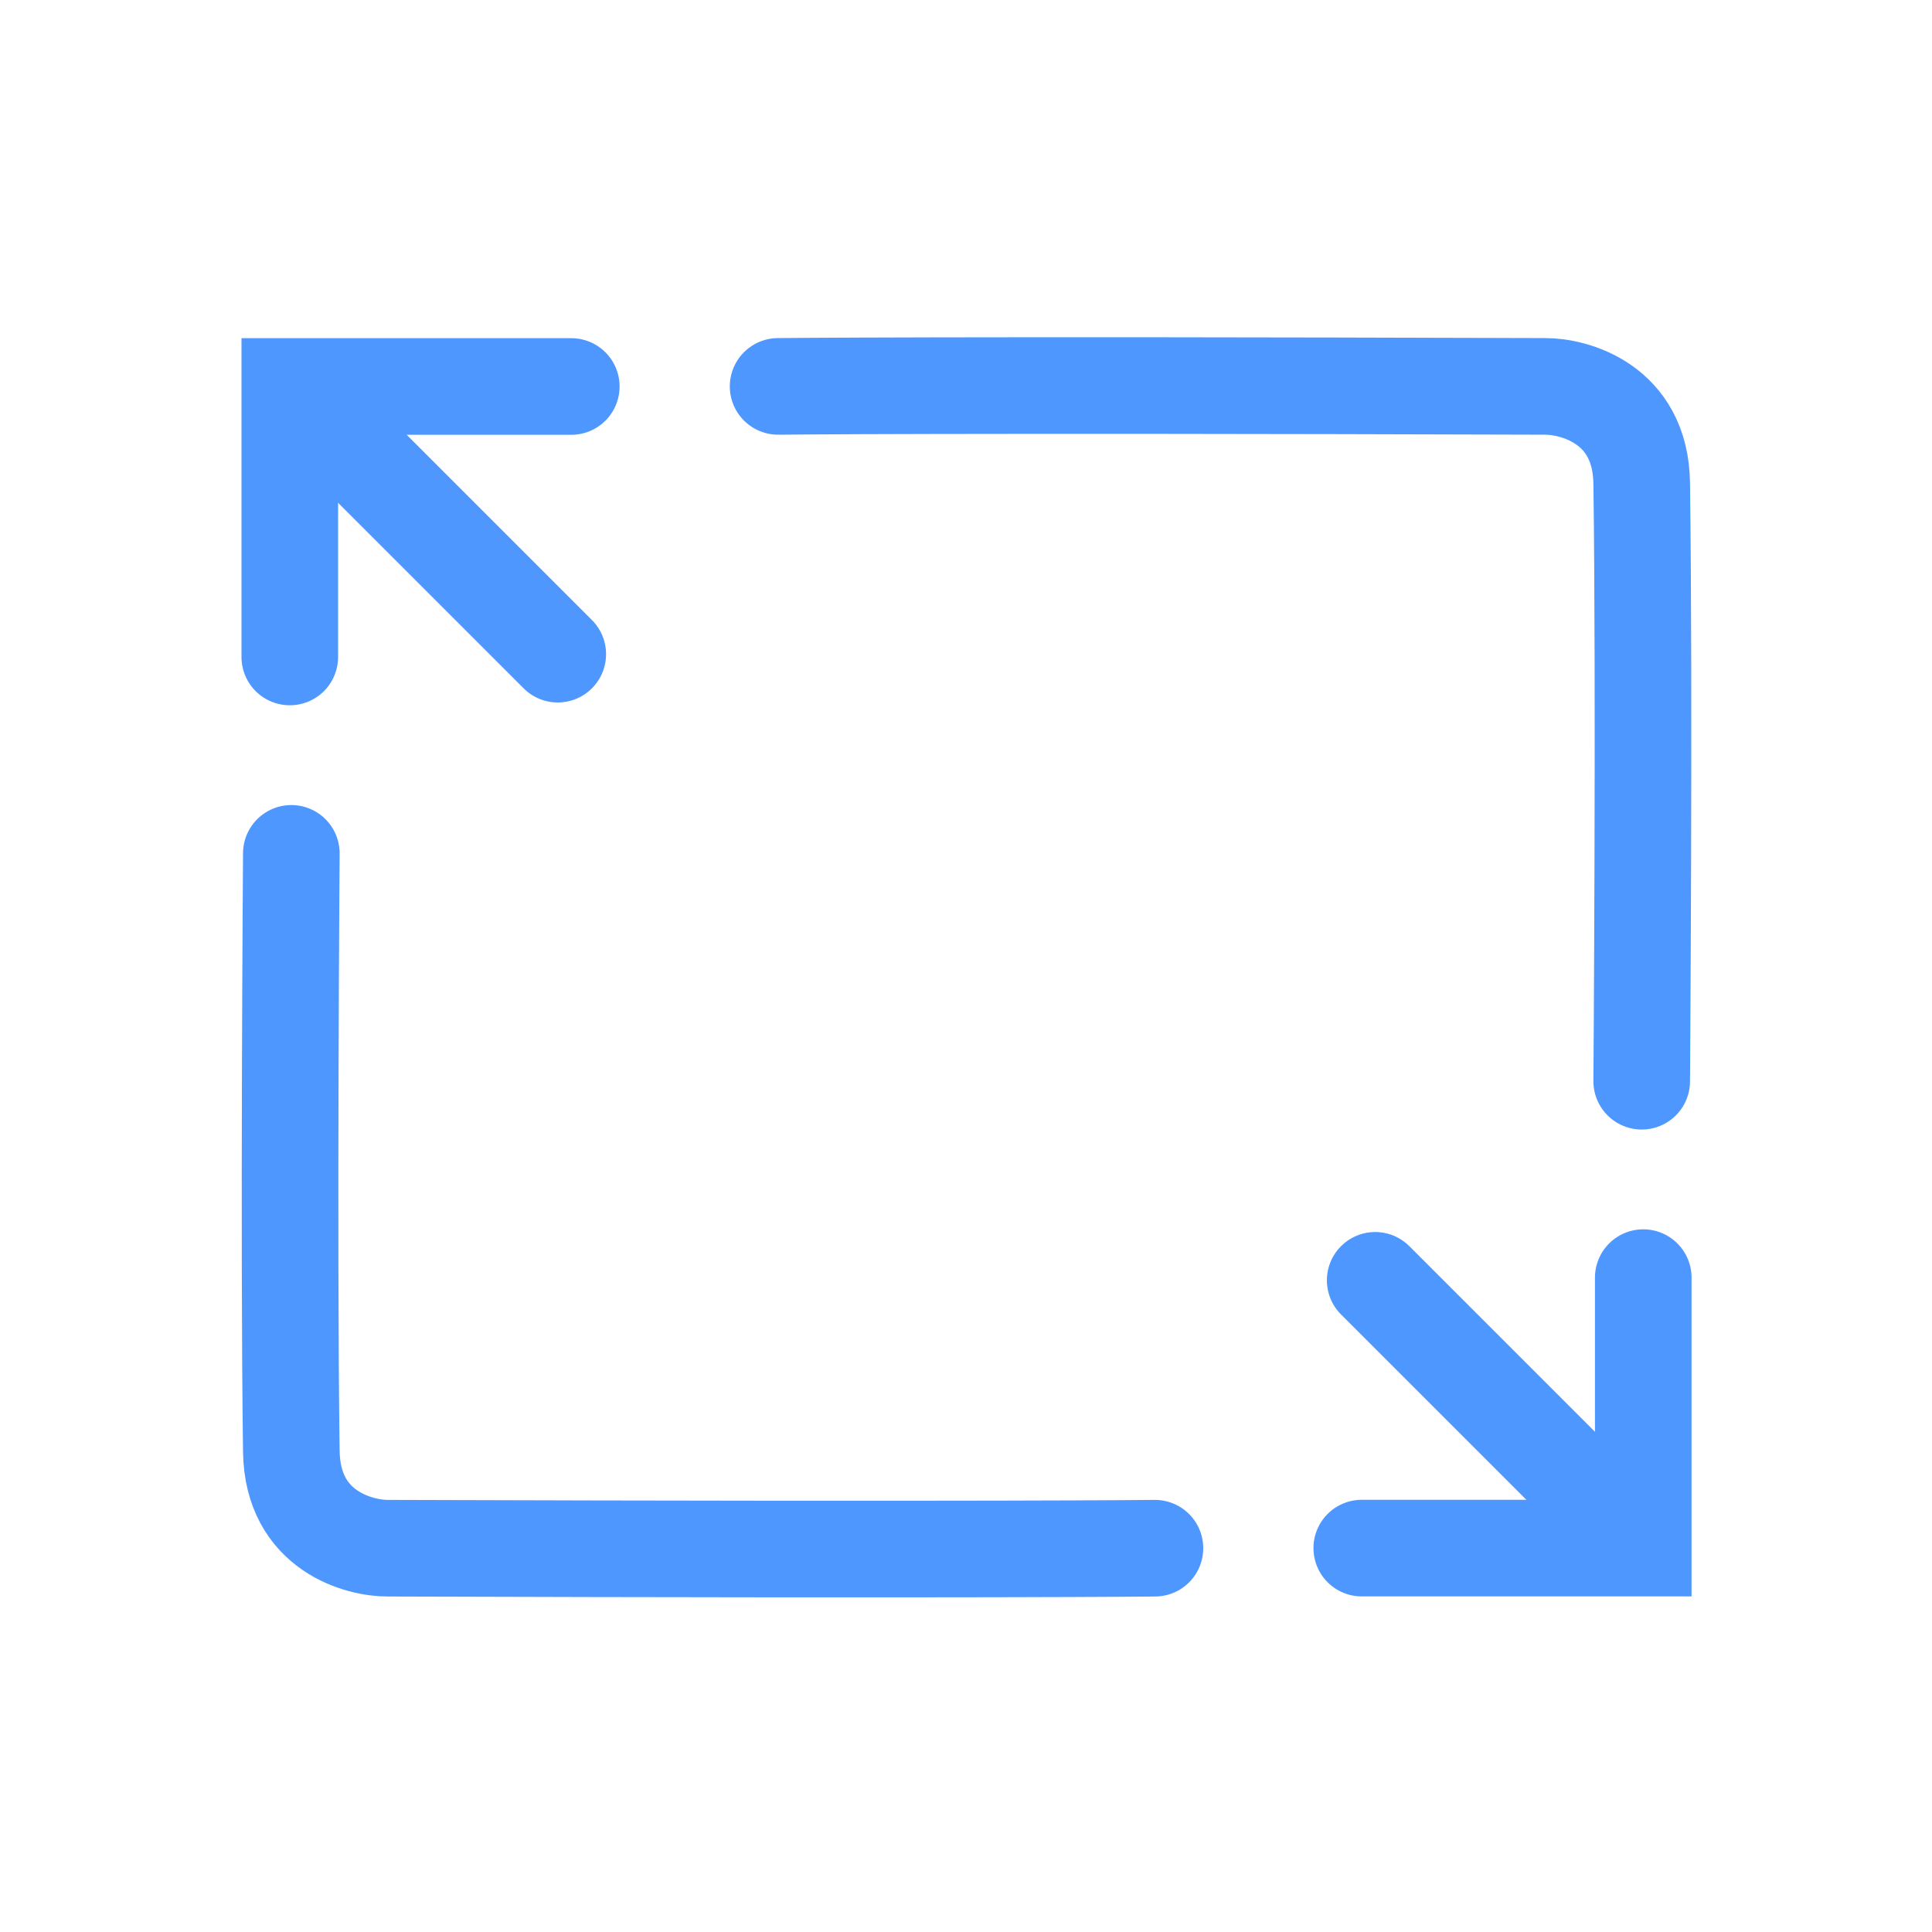
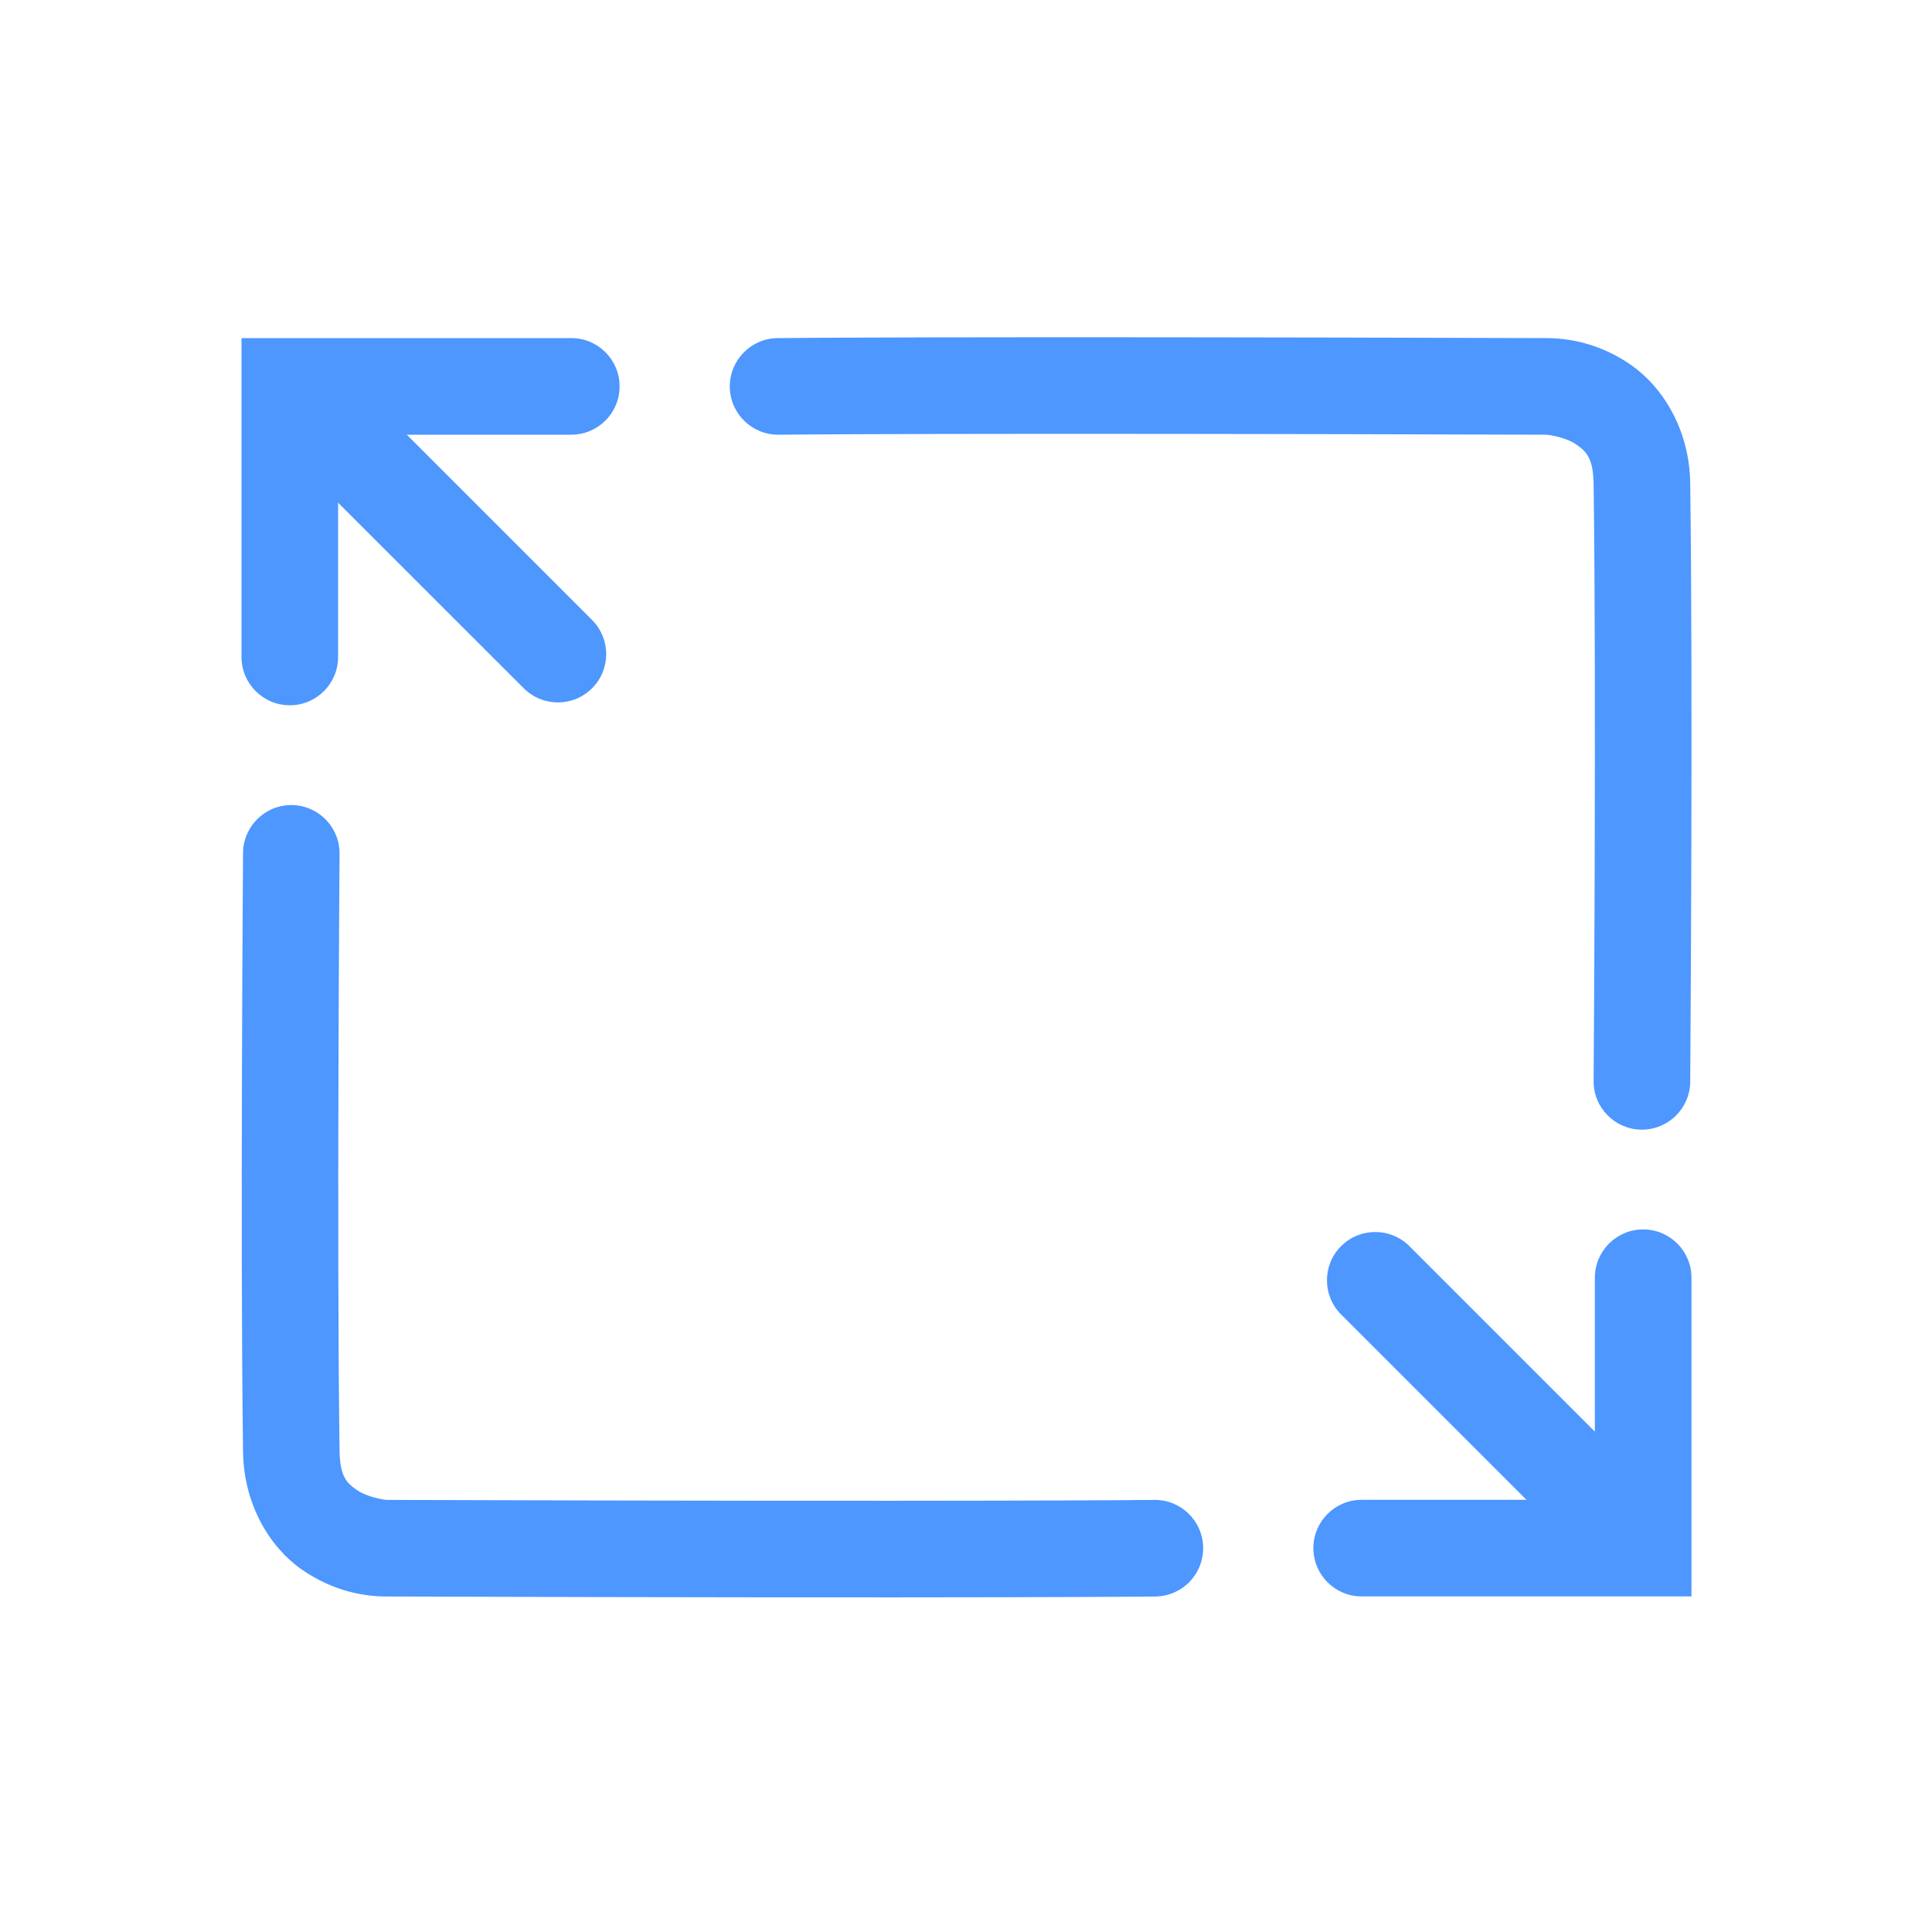
- <svg xmlns="http://www.w3.org/2000/svg" width="20px" height="20px" viewBox="-2.5 -3.5 20 20" version="1.1">
-   <g transform="translate(-492.4891,-493.4931)">
-     <g data-paper-data="{&quot;isPaintingLayer&quot;:true}" fill="none" fill-rule="nonzero" stroke-linecap="round" stroke-linejoin="miter" stroke-miterlimit="10" stroke-dasharray="" stroke-dashoffset="0" style="mix-blend-mode: normal">
-       <path d="" stroke="#4d97ff" stroke-width="0.5" />
-       <path d="" stroke="#4d97ff" stroke-width="0.5" />
-       <path d="M501.295,506.027" data-paper-data="{&quot;index&quot;:null}" stroke="#4d97ff" stroke-width="1" />
-       <path d="M501.945,506.02c0,0 -1.673,0.02 -7.94,0c-0.287,0.002 -0.989,-0.17 -1,-1.003c-0.03,-2.173 0,-6.19 0,-6.19" data-paper-data="{&quot;index&quot;:null}" stroke="#4d97ff" stroke-width="1" />
-       <path d="M507,503.219v2.8h-2.914" data-paper-data="{&quot;index&quot;:null}" stroke="#4d97ff" stroke-width="1" />
-       <path d="M504.225,503.247l2.679,2.679" data-paper-data="{&quot;index&quot;:null}" stroke="#4d97ff" stroke-width="1" />
-       <path d="M498.672,493.986" data-paper-data="{&quot;index&quot;:null}" stroke="#4d97ff" stroke-width="1" />
-       <path d="M498.044,493.993c0,0 1.673,-0.02 7.94,0c0.287,-0.002 0.989,0.17 1,1.003c0.03,2.173 0,6.19 0,6.19" data-paper-data="{&quot;index&quot;:null}" stroke="#4d97ff" stroke-width="1" />
-       <path d="M492.989,496.794v-2.8h2.914" data-paper-data="{&quot;index&quot;:null}" stroke="#4d97ff" stroke-width="1" />
-       <path d="M493.084,494.086l2.679,2.679" data-paper-data="{&quot;index&quot;:null}" stroke="#4d97ff" stroke-width="1" />
-     </g>
-   </g>
+ <svg xmlns="http://www.w3.org/2000/svg" width="20px" height="20px" viewBox="-2.5 -3.5 20 20" version="1.1" id="svg26">
+   <defs id="defs30" />
+   <path d="" stroke="#4d97ff" stroke-width="0.5" id="path2" style="mix-blend-mode:normal;fill:none;fill-rule:nonzero;stroke-linecap:round;stroke-linejoin:miter;stroke-miterlimit:10;stroke-dasharray:none;stroke-dashoffset:0" />
+   <path d="" stroke="#4d97ff" stroke-width="0.5" id="path4" style="mix-blend-mode:normal;fill:none;fill-rule:nonzero;stroke-linecap:round;stroke-linejoin:miter;stroke-miterlimit:10;stroke-dasharray:none;stroke-dashoffset:0" />
+   <path d="M 8.806,12.534" data-paper-data="{&quot;index&quot;:null}" stroke="#4d97ff" stroke-width="1" id="path6" style="mix-blend-mode:normal;fill:none;fill-rule:nonzero;stroke-linecap:round;stroke-linejoin:miter;stroke-miterlimit:10;stroke-dasharray:none;stroke-dashoffset:0" />
+   <path style="color:#000000;fill:#4d97ff;stroke-linecap:round;stroke-miterlimit:10;-inkscape-stroke:none" d="M 0.52,4.834 A 0.5,0.5 0 0 0 0.016,5.33 c 0,0 -0.03,4.015 0,6.201 0.008,0.556 0.287,0.995 0.611,1.219 0.325,0.224 0.646,0.279 0.893,0.277 6.257,0.02 7.941,0 7.941,0 A 0.5,0.5 0 0 0 9.955,12.52 0.5,0.5 0 0 0 9.449,12.027 c 0,0 -1.666,0.02 -7.932,0 h -0.004 -0.002 c -0.041,2.84e-4 -0.216,-0.032 -0.316,-0.102 -0.101,-0.07 -0.176,-0.132 -0.18,-0.408 -0.03,-2.16 0,-6.18 0,-6.18 A 0.5,0.5 0 0 0 0.52,4.834 Z" id="path8" />
+   <path style="color:#000000;fill:#4d97ff;stroke-linecap:round;stroke-miterlimit:10;-inkscape-stroke:none" d="m 14.51,9.227 a 0.5,0.5 0 0 0 -0.5,0.5 v 2.299 h -2.414 a 0.5,0.5 0 0 0 -0.5,0.5 0.5,0.5 0 0 0 0.5,0.5 h 3.414 V 9.727 a 0.5,0.5 0 0 0 -0.5,-0.5 z" id="path10" />
+   <path style="color:#000000;fill:#4d97ff;stroke-linecap:round;stroke-miterlimit:10;-inkscape-stroke:none" d="m 11.383,9.4 a 0.5,0.5 0 0 0 0,0.707 l 2.68,2.68 a 0.5,0.5 0 0 0 0.707,0 0.5,0.5 0 0 0 0,-0.707 L 12.09,9.4 a 0.5,0.5 0 0 0 -0.707,0 z" id="path12" />
+   <path d="M 6.183,0.492" data-paper-data="{&quot;index&quot;:null}" stroke="#4d97ff" stroke-width="1" id="path14" style="mix-blend-mode:normal;fill:none;fill-rule:nonzero;stroke-linecap:round;stroke-linejoin:miter;stroke-miterlimit:10;stroke-dasharray:none;stroke-dashoffset:0" />
+   <path style="color:#000000;fill:#4d97ff;stroke-linecap:round;stroke-miterlimit:10;-inkscape-stroke:none" d="M 5.549,0 A 0.5,0.5 0 0 0 5.055,0.506 0.5,0.5 0 0 0 5.561,1 c 0,0 1.668,-0.02 7.934,0 h 0.002 0.002 c 0.041,-2.842e-4 0.216,0.03 0.316,0.1 0.101,0.07 0.178,0.134 0.182,0.41 0.03,2.16 0,6.18 0,6.18 a 0.5,0.5 0 0 0 0.496,0.504 0.5,0.5 0 0 0 0.504,-0.496 c 0,0 0.03,-4.015 0,-6.201 C 14.988,0.94 14.707,0.502 14.383,0.277 14.06,0.054 13.742,-0.001 13.496,0 7.228,-0.02 5.549,0 5.549,0 Z" id="path16" />
+   <path style="color:#000000;fill:#4d97ff;stroke-linecap:round;stroke-miterlimit:10;-inkscape-stroke:none" d="m 0,0 v 3.301 a 0.5,0.5 0 0 0 0.5,0.5 0.5,0.5 0 0 0 0.5,-0.5 V 1 h 2.414 a 0.5,0.5 0 0 0 0.5,-0.5 0.5,0.5 0 0 0 -0.5,-0.5 z" id="path18" />
+   <path style="color:#000000;fill:#4d97ff;stroke-linecap:round;stroke-miterlimit:10;-inkscape-stroke:none" d="m 0.596,0.092 a 0.5,0.5 0 0 0 -0.354,0.146 0.5,0.5 0 0 0 0,0.709 L 2.922,3.625 a 0.5,0.5 0 0 0 0.707,0 0.5,0.5 0 0 0 0,-0.707 L 0.949,0.238 A 0.5,0.5 0 0 0 0.596,0.092 Z" id="path20" />
</svg>
